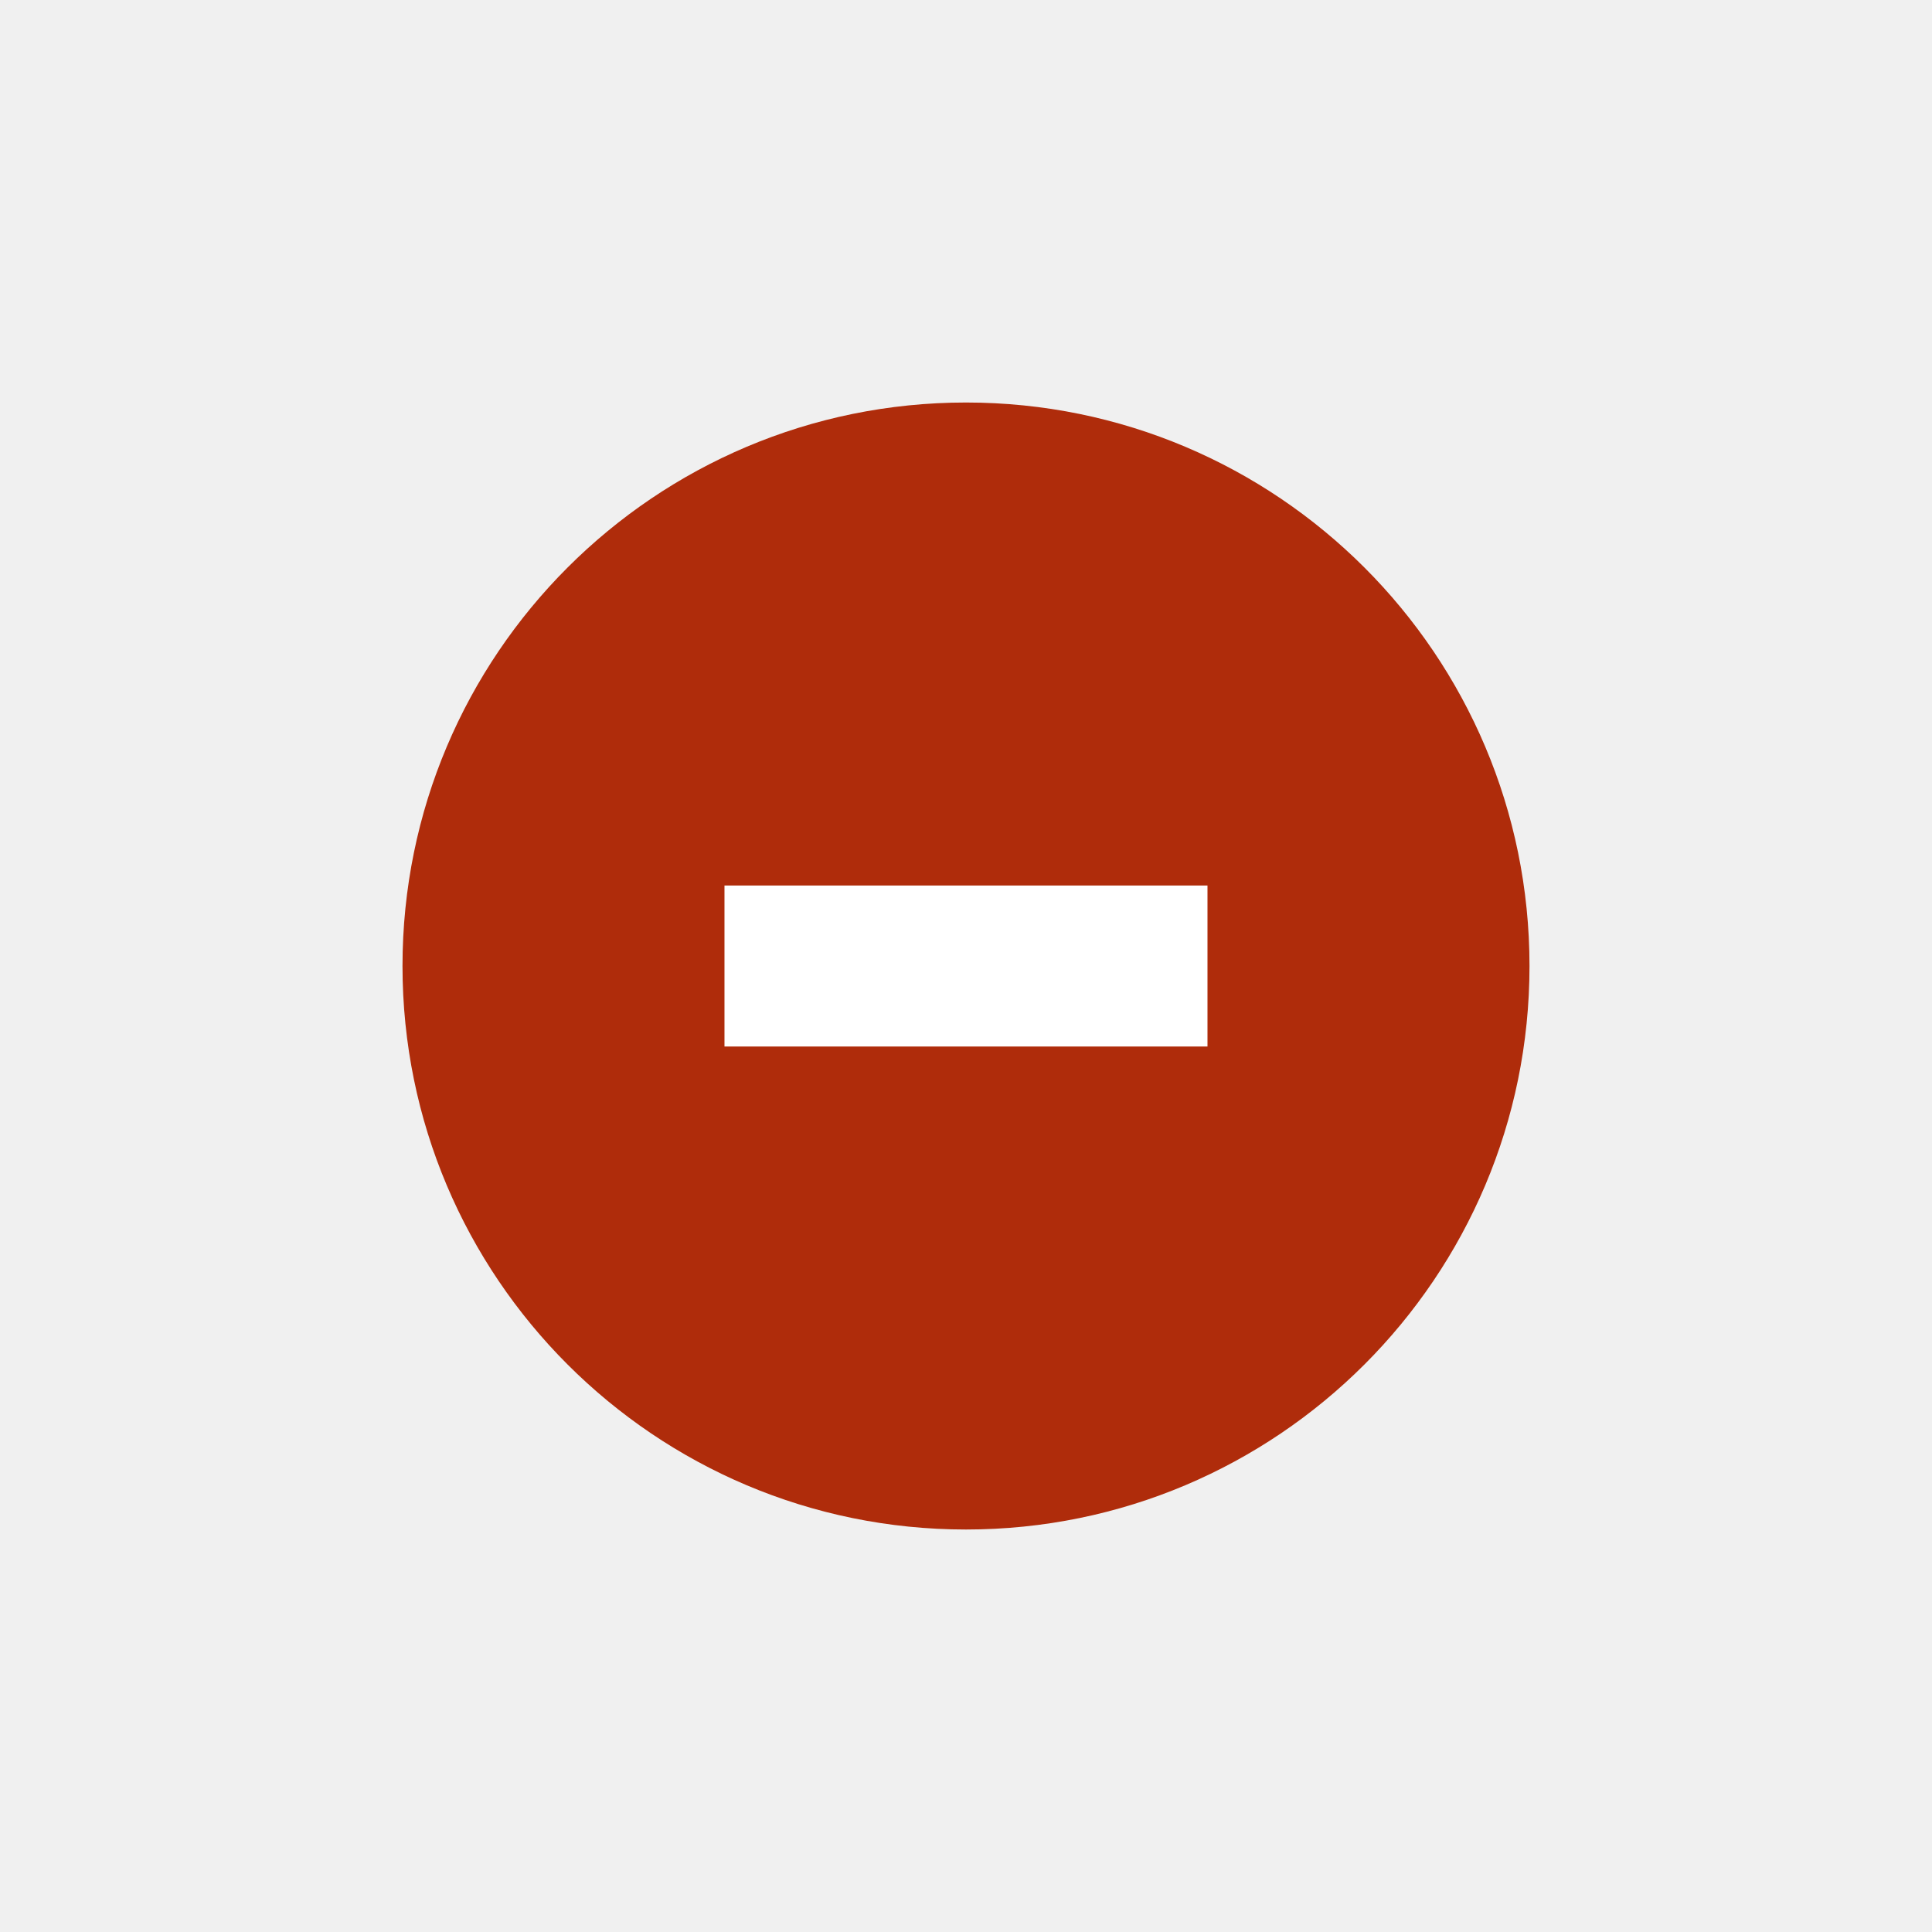
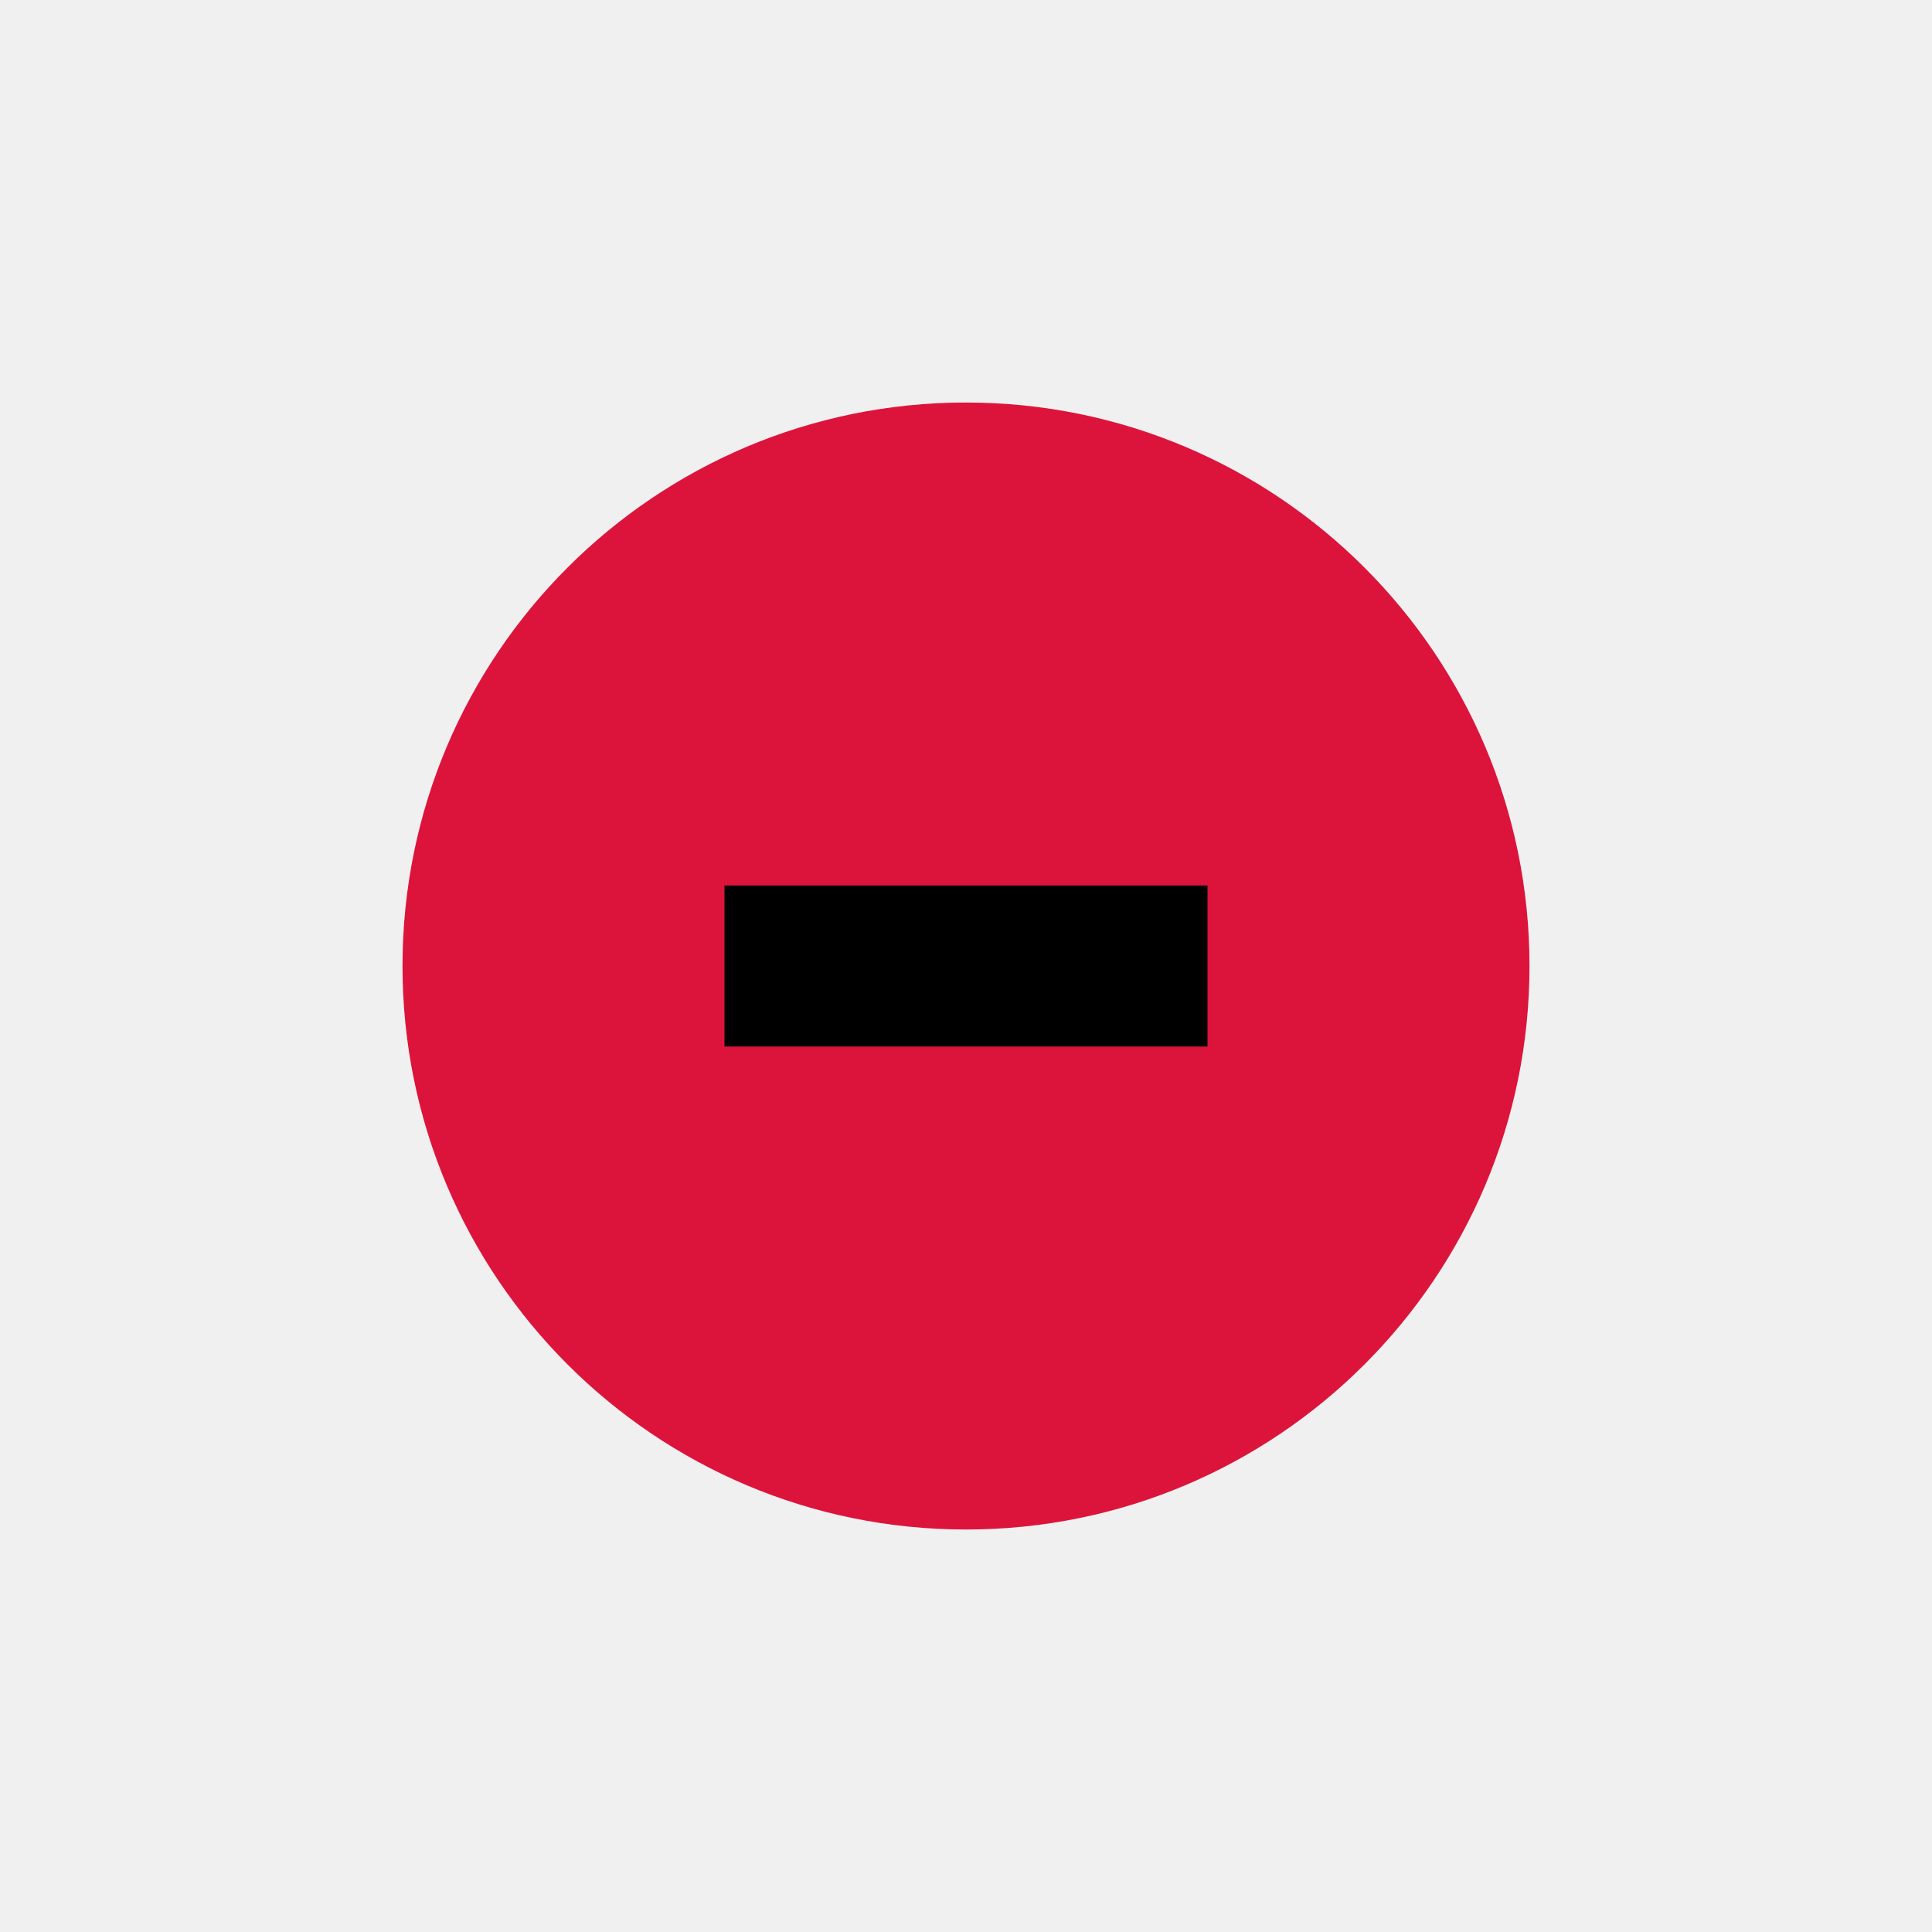
- <svg xmlns="http://www.w3.org/2000/svg" width="24" height="24" id="svg4306" version="1.1" style="enable-background:new">
+ <svg xmlns="http://www.w3.org/2000/svg" xmlns:ns1="http://www.openswatchbook.org/uri/2009/osb" xmlns:xlink="http://www.w3.org/1999/xlink" width="24" height="24" id="svg4306" version="1.1" style="enable-background:new">
  <defs id="defs4308">
+     <linearGradient id="selected_fg_color" ns1:paint="solid">
+       <stop style="stop-color:#ffffffgitgitgit;stop-opacity:1;" offset="0" id="stop4172" />
+     </linearGradient>
+     <linearGradient id="selected_bg_color" ns1:paint="solid">
+       <stop style="stop-color:#DC143C;stop-opacity:1;" offset="0" id="stop4169" />
+     </linearGradient>
    <linearGradient id="linearGradient3770">
      <stop style="stop-color:#000000;stop-opacity:0.628;" offset="0" id="stop3772" />
      <stop style="stop-color:#000000;stop-opacity:0.498;" offset="1" id="stop3774" />
    </linearGradient>
    <linearGradient id="linearGradient4882">
      <stop style="stop-color:#ffffff;stop-opacity:1;" offset="0" id="stop4884" />
      <stop style="stop-color:#ffffff;stop-opacity:0;" offset="1" id="stop4886" />
    </linearGradient>
    <linearGradient id="linearGradient3784-6">
      <stop style="stop-color:#ffffff;stop-opacity:0.216;" offset="0" id="stop3786-4" />
      <stop style="stop-color:#ffffff;stop-opacity:0;" offset="1" id="stop3788-6" />
    </linearGradient>
    <linearGradient id="linearGradient4892">
      <stop id="stop4894" offset="0" style="stop-color:#2f3a42;stop-opacity:1;" />
      <stop id="stop4896" offset="1" style="stop-color:#1d242a;stop-opacity:1;" />
    </linearGradient>
    <linearGradient id="linearGradient4882-4">
      <stop id="stop4884-9" offset="0" style="stop-color:#728495;stop-opacity:1;" />
      <stop id="stop4886-9" offset="1" style="stop-color:#617c95;stop-opacity:0;" />
    </linearGradient>
+     <linearGradient xlink:href="#selected_bg_color" id="linearGradient4171" x1="1376" y1="248" x2="1376" y2="262" gradientUnits="userSpaceOnUse" />
+     <linearGradient xlink:href="#selected_fg_color" id="linearGradient4174" x1="89" y1="974" x2="89" y2="976" gradientUnits="userSpaceOnUse" />
  </defs>
  <g id="layer1" transform="translate(0,-1028.362)">
-     <g style="display:inline" id="titlebutton-min-active" transform="translate(-379,1218)">
-       <g id="g4909-1" style="display:inline;opacity:1" transform="translate(-882,-432.6378)">
-         <g transform="translate(-161,0)" style="display:inline;opacity:1" id="g4490-3-6-1-4">
-           <g id="g4092-0-7-2-0-0" style="display:inline" transform="translate(58,0)">
-             <circle r="7" cy="255" cx="1376" style="fill:#af2c0b;fill-opacity:1;stroke:none;stroke-width:0;stroke-linecap:butt;stroke-linejoin:miter;stroke-miterlimit:4;stroke-dasharray:none;stroke-dashoffset:0;stroke-opacity:1" id="path4068-7-3-0-3-6" />
+     <g style="display:inline" id="titlebutton-min-active-dark" transform="translate(-379,1218)">
+       <g id="g4909-1-2-0" style="display:inline;opacity:1" transform="translate(-882,-432.6378)">
+         <g transform="translate(-161,0)" style="display:inline;opacity:1" id="g4490-3-6-1-4-1-6">
+           <g id="g4092-0-7-2-0-0-94-2" style="display:inline" transform="translate(58,0)">
+             <circle r="7" cy="255" cx="1376" style="fill:url(#linearGradient4171);fill-opacity:1;stroke:none;stroke-width:0;stroke-linecap:butt;stroke-linejoin:miter;stroke-miterlimit:4;stroke-dasharray:none;stroke-dashoffset:0;stroke-opacity:1" id="path4068-7-3-0-3-6-8-3" />
          </g>
        </g>
-         <g style="display:inline;opacity:1;fill:#c0e3ff;fill-opacity:1" id="g4834-9-3" transform="translate(1265,247)">
-           <g transform="translate(-81.0002,-967)" style="display:inline;fill:#c0e3ff;fill-opacity:1" id="layer9-3-9-1" />
-           <g transform="translate(-81.0002,-967)" id="layer10-4-0-5" style="fill:#c0e3ff;fill-opacity:1" />
-           <g transform="translate(-81.0002,-967)" id="layer11-2-5-2" style="fill:#c0e3ff;fill-opacity:1" />
-           <g transform="translate(-81.0002,-967)" id="layer13-5-7-4" style="fill:#c0e3ff;fill-opacity:1" />
-           <g transform="translate(-81.0002,-967)" id="layer14-6-2-3" style="fill:#c0e3ff;fill-opacity:1" />
-           <g transform="translate(-81.0002,-967)" style="display:inline;fill:#c0e3ff;fill-opacity:1" id="layer15-52-0-6" />
-           <g transform="translate(-81.0002,-967)" style="display:inline;fill:#c0e3ff;fill-opacity:1" id="g71291-3-4-6" />
-           <g transform="translate(-81.0002,-967)" style="display:inline;fill:#c0e3ff;fill-opacity:1" id="g4953-8-6-8" />
-           <g transform="translate(-81.0002,-967)" style="display:inline;fill:#c0e3ff;fill-opacity:1" id="layer12-45-3-7">
-             <path style="color:#000000;font-style:normal;font-variant:normal;font-weight:normal;font-stretch:normal;font-size:medium;line-height:normal;font-family:Sans;-inkscape-font-specification:Sans;text-indent:0;text-align:start;text-decoration:none;text-decoration-line:none;letter-spacing:normal;word-spacing:normal;text-transform:none;direction:ltr;block-progression:tb;writing-mode:lr-tb;baseline-shift:baseline;text-anchor:start;display:inline;overflow:visible;visibility:visible;fill:#ffffff;fill-opacity:1;stroke:none;stroke-width:2;marker:none;enable-background:accumulate" id="rect9057-3-5" d="m 86,974 0,2 6,0 0,-2 z" />
+         <g style="display:inline;opacity:1;fill:#c0e3ff;fill-opacity:1" id="g4834-9-3-8-5" transform="translate(1265,247)">
+           <g transform="translate(-81.0002,-967)" style="display:inline;fill:#c0e3ff;fill-opacity:1" id="layer9-3-9-1-0-4" />
+           <g transform="translate(-81.0002,-967)" id="layer10-4-0-5-8-5" style="fill:#c0e3ff;fill-opacity:1" />
+           <g transform="translate(-81.0002,-967)" id="layer11-2-5-2-6-8" style="fill:#c0e3ff;fill-opacity:1" />
+           <g transform="translate(-81.0002,-967)" id="layer13-5-7-4-2-5" style="fill:#c0e3ff;fill-opacity:1" />
+           <g transform="translate(-81.0002,-967)" id="layer14-6-2-3-2-9" style="fill:#c0e3ff;fill-opacity:1" />
+           <g transform="translate(-81.0002,-967)" style="display:inline;fill:#c0e3ff;fill-opacity:1" id="layer15-52-0-6-6-6" />
+           <g transform="translate(-81.0002,-967)" style="display:inline;fill:#c0e3ff;fill-opacity:1" id="g71291-3-4-6-0-6" />
+           <g transform="translate(-81.0002,-967)" style="display:inline;fill:#c0e3ff;fill-opacity:1" id="g4953-8-6-8-7-4" />
+           <g transform="translate(-81.0002,-967)" style="display:inline;fill:#c0e3ff;fill-opacity:1" id="layer12-45-3-7-96-7">
+             <path style="color:#000000;font-style:normal;font-variant:normal;font-weight:normal;font-stretch:normal;font-size:medium;line-height:normal;font-family:Sans;-inkscape-font-specification:Sans;text-indent:0;text-align:start;text-decoration:none;text-decoration-line:none;letter-spacing:normal;word-spacing:normal;text-transform:none;direction:ltr;block-progression:tb;writing-mode:lr-tb;baseline-shift:baseline;text-anchor:start;display:inline;overflow:visible;visibility:visible;fill:url(#linearGradient4174);fill-opacity:1;stroke:none;stroke-width:2;marker:none;enable-background:accumulate" id="rect9057-3-5-1-1" d="m 86,974 0,2 6,0 0,-2 z" />
          </g>
        </g>
      </g>
-       <rect style="display:inline;opacity:1;fill:none;fill-opacity:1;stroke:none;stroke-width:1;stroke-linecap:butt;stroke-linejoin:miter;stroke-miterlimit:4;stroke-dasharray:none;stroke-dashoffset:0;stroke-opacity:0" id="rect17883-79-9" width="16" height="16" x="383" y="-185.638" />
+       <rect style="display:inline;opacity:1;fill:none;fill-opacity:1;stroke:none;stroke-width:1;stroke-linecap:butt;stroke-linejoin:miter;stroke-miterlimit:4;stroke-dasharray:none;stroke-dashoffset:0;stroke-opacity:0" id="rect17883-79-9-2-2" width="16" height="16" x="383" y="-185.638" />
    </g>
  </g>
</svg>
